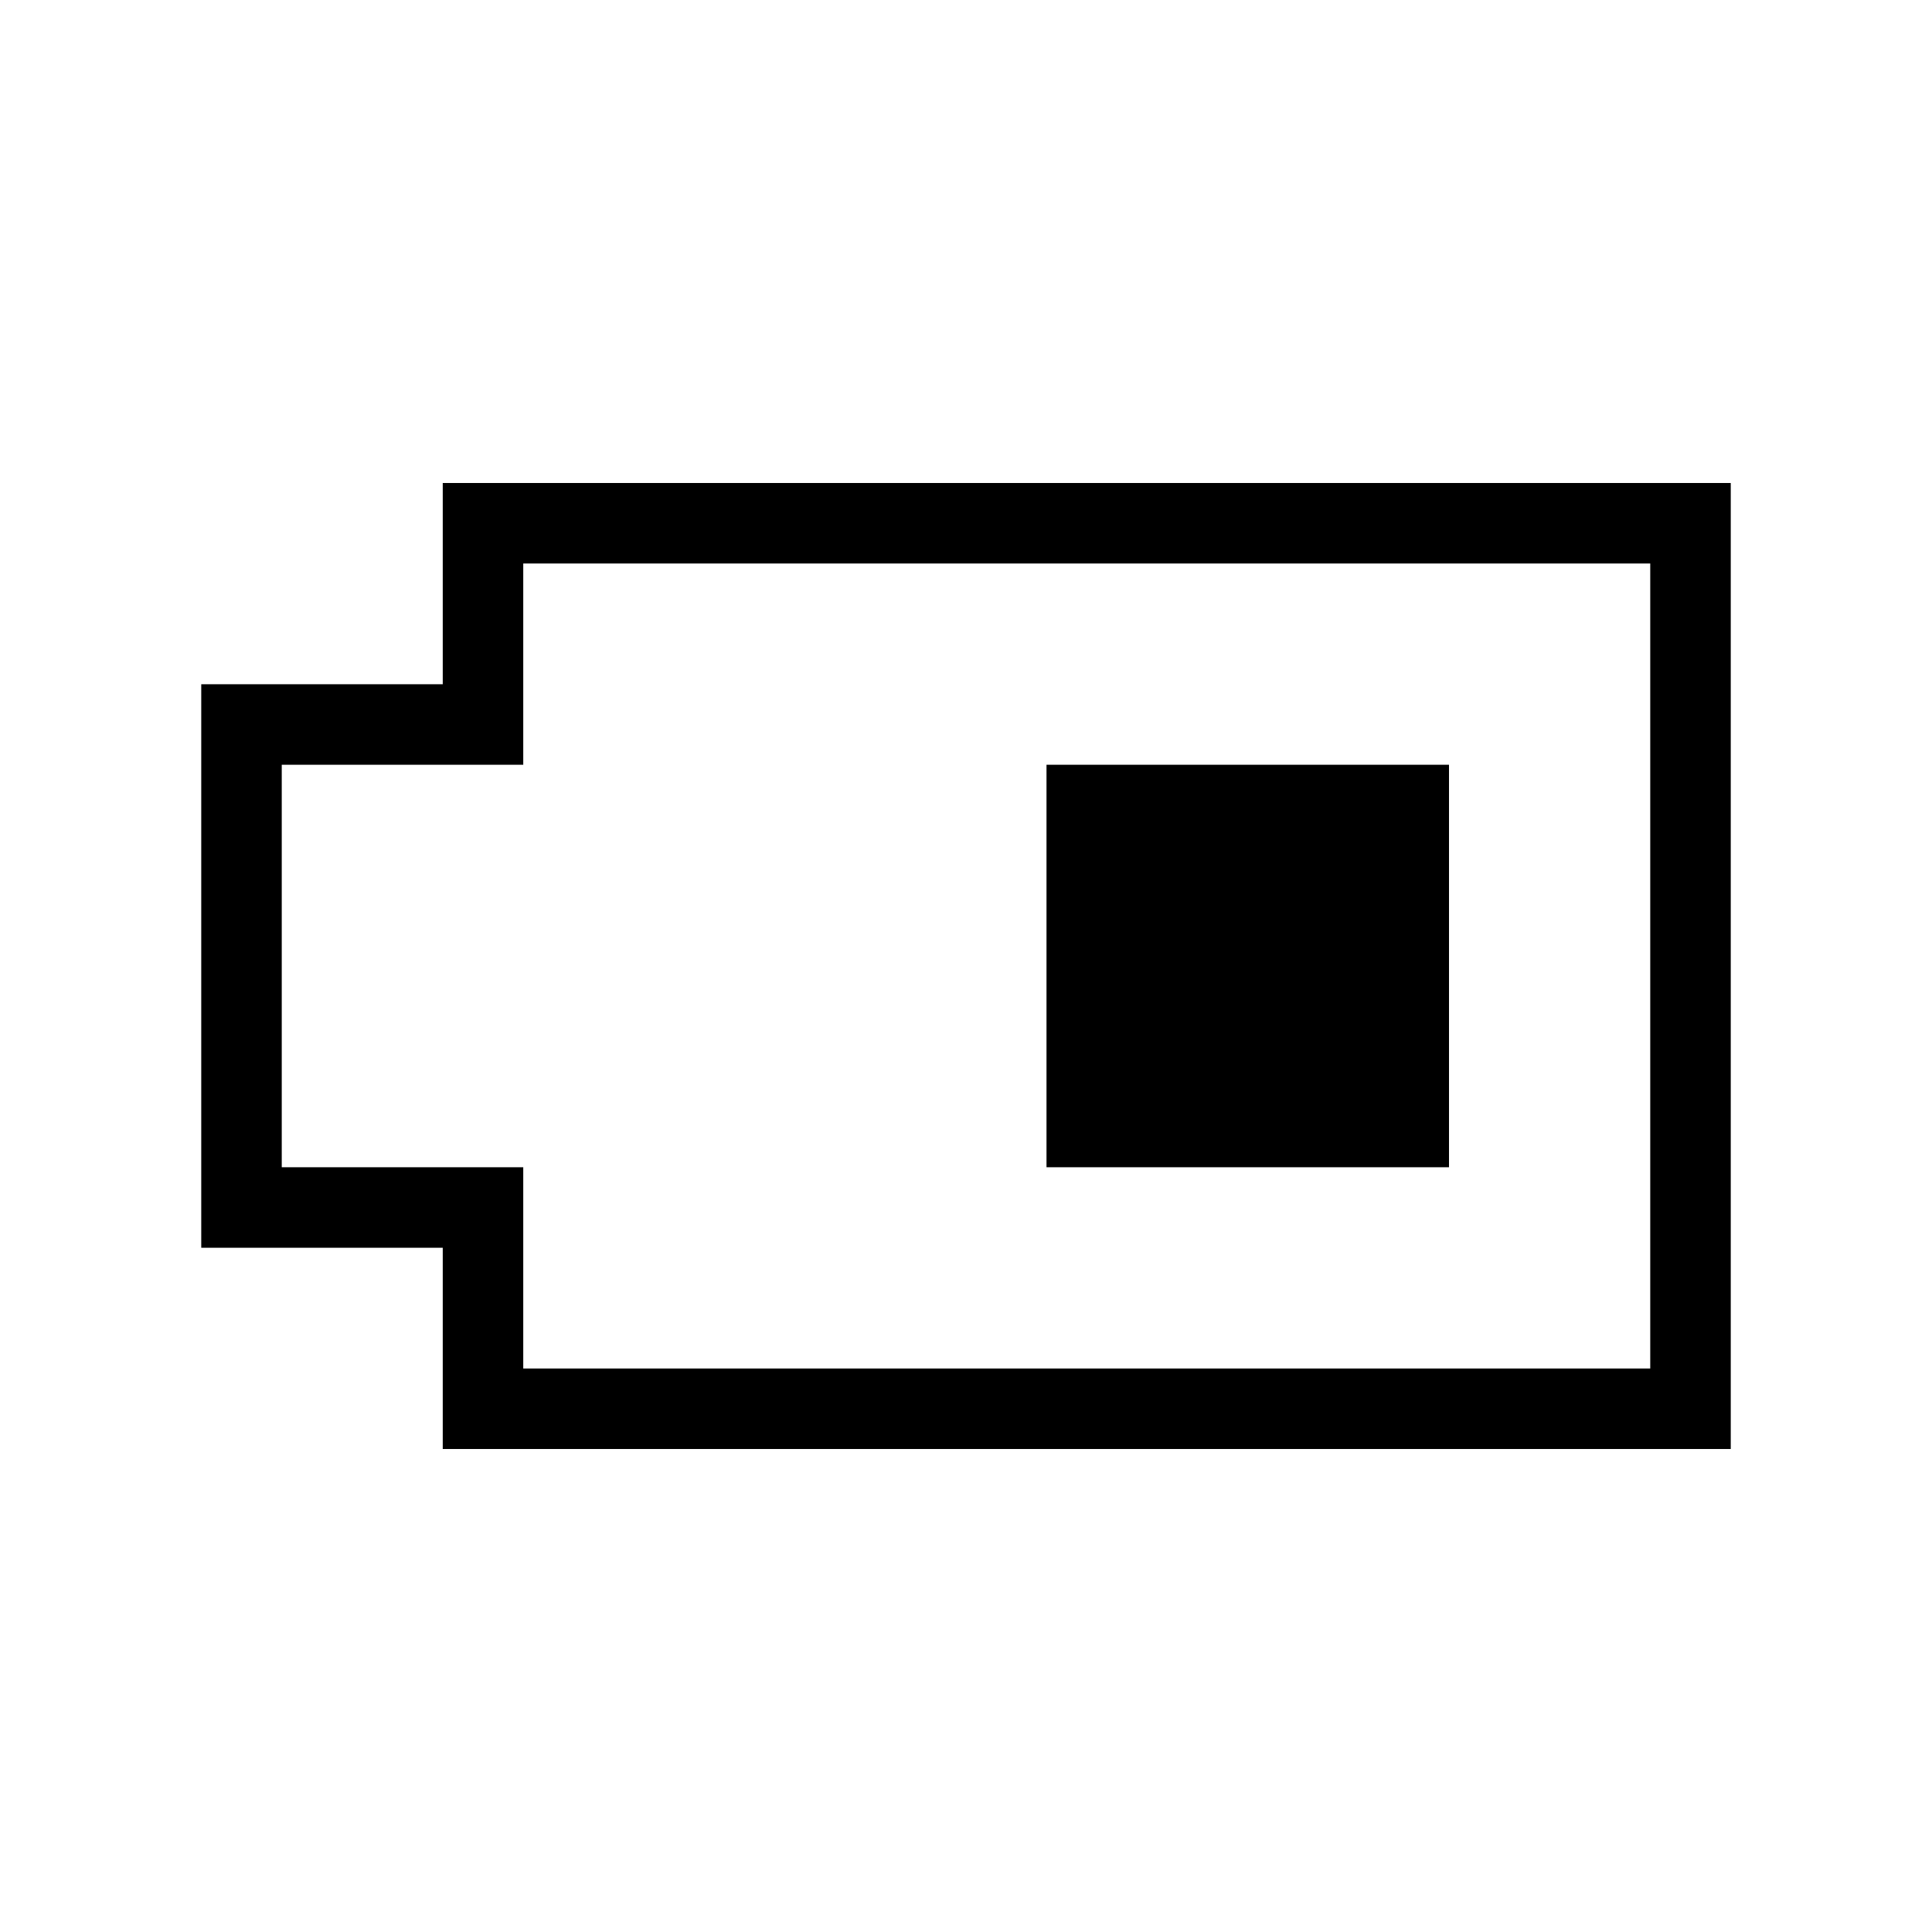
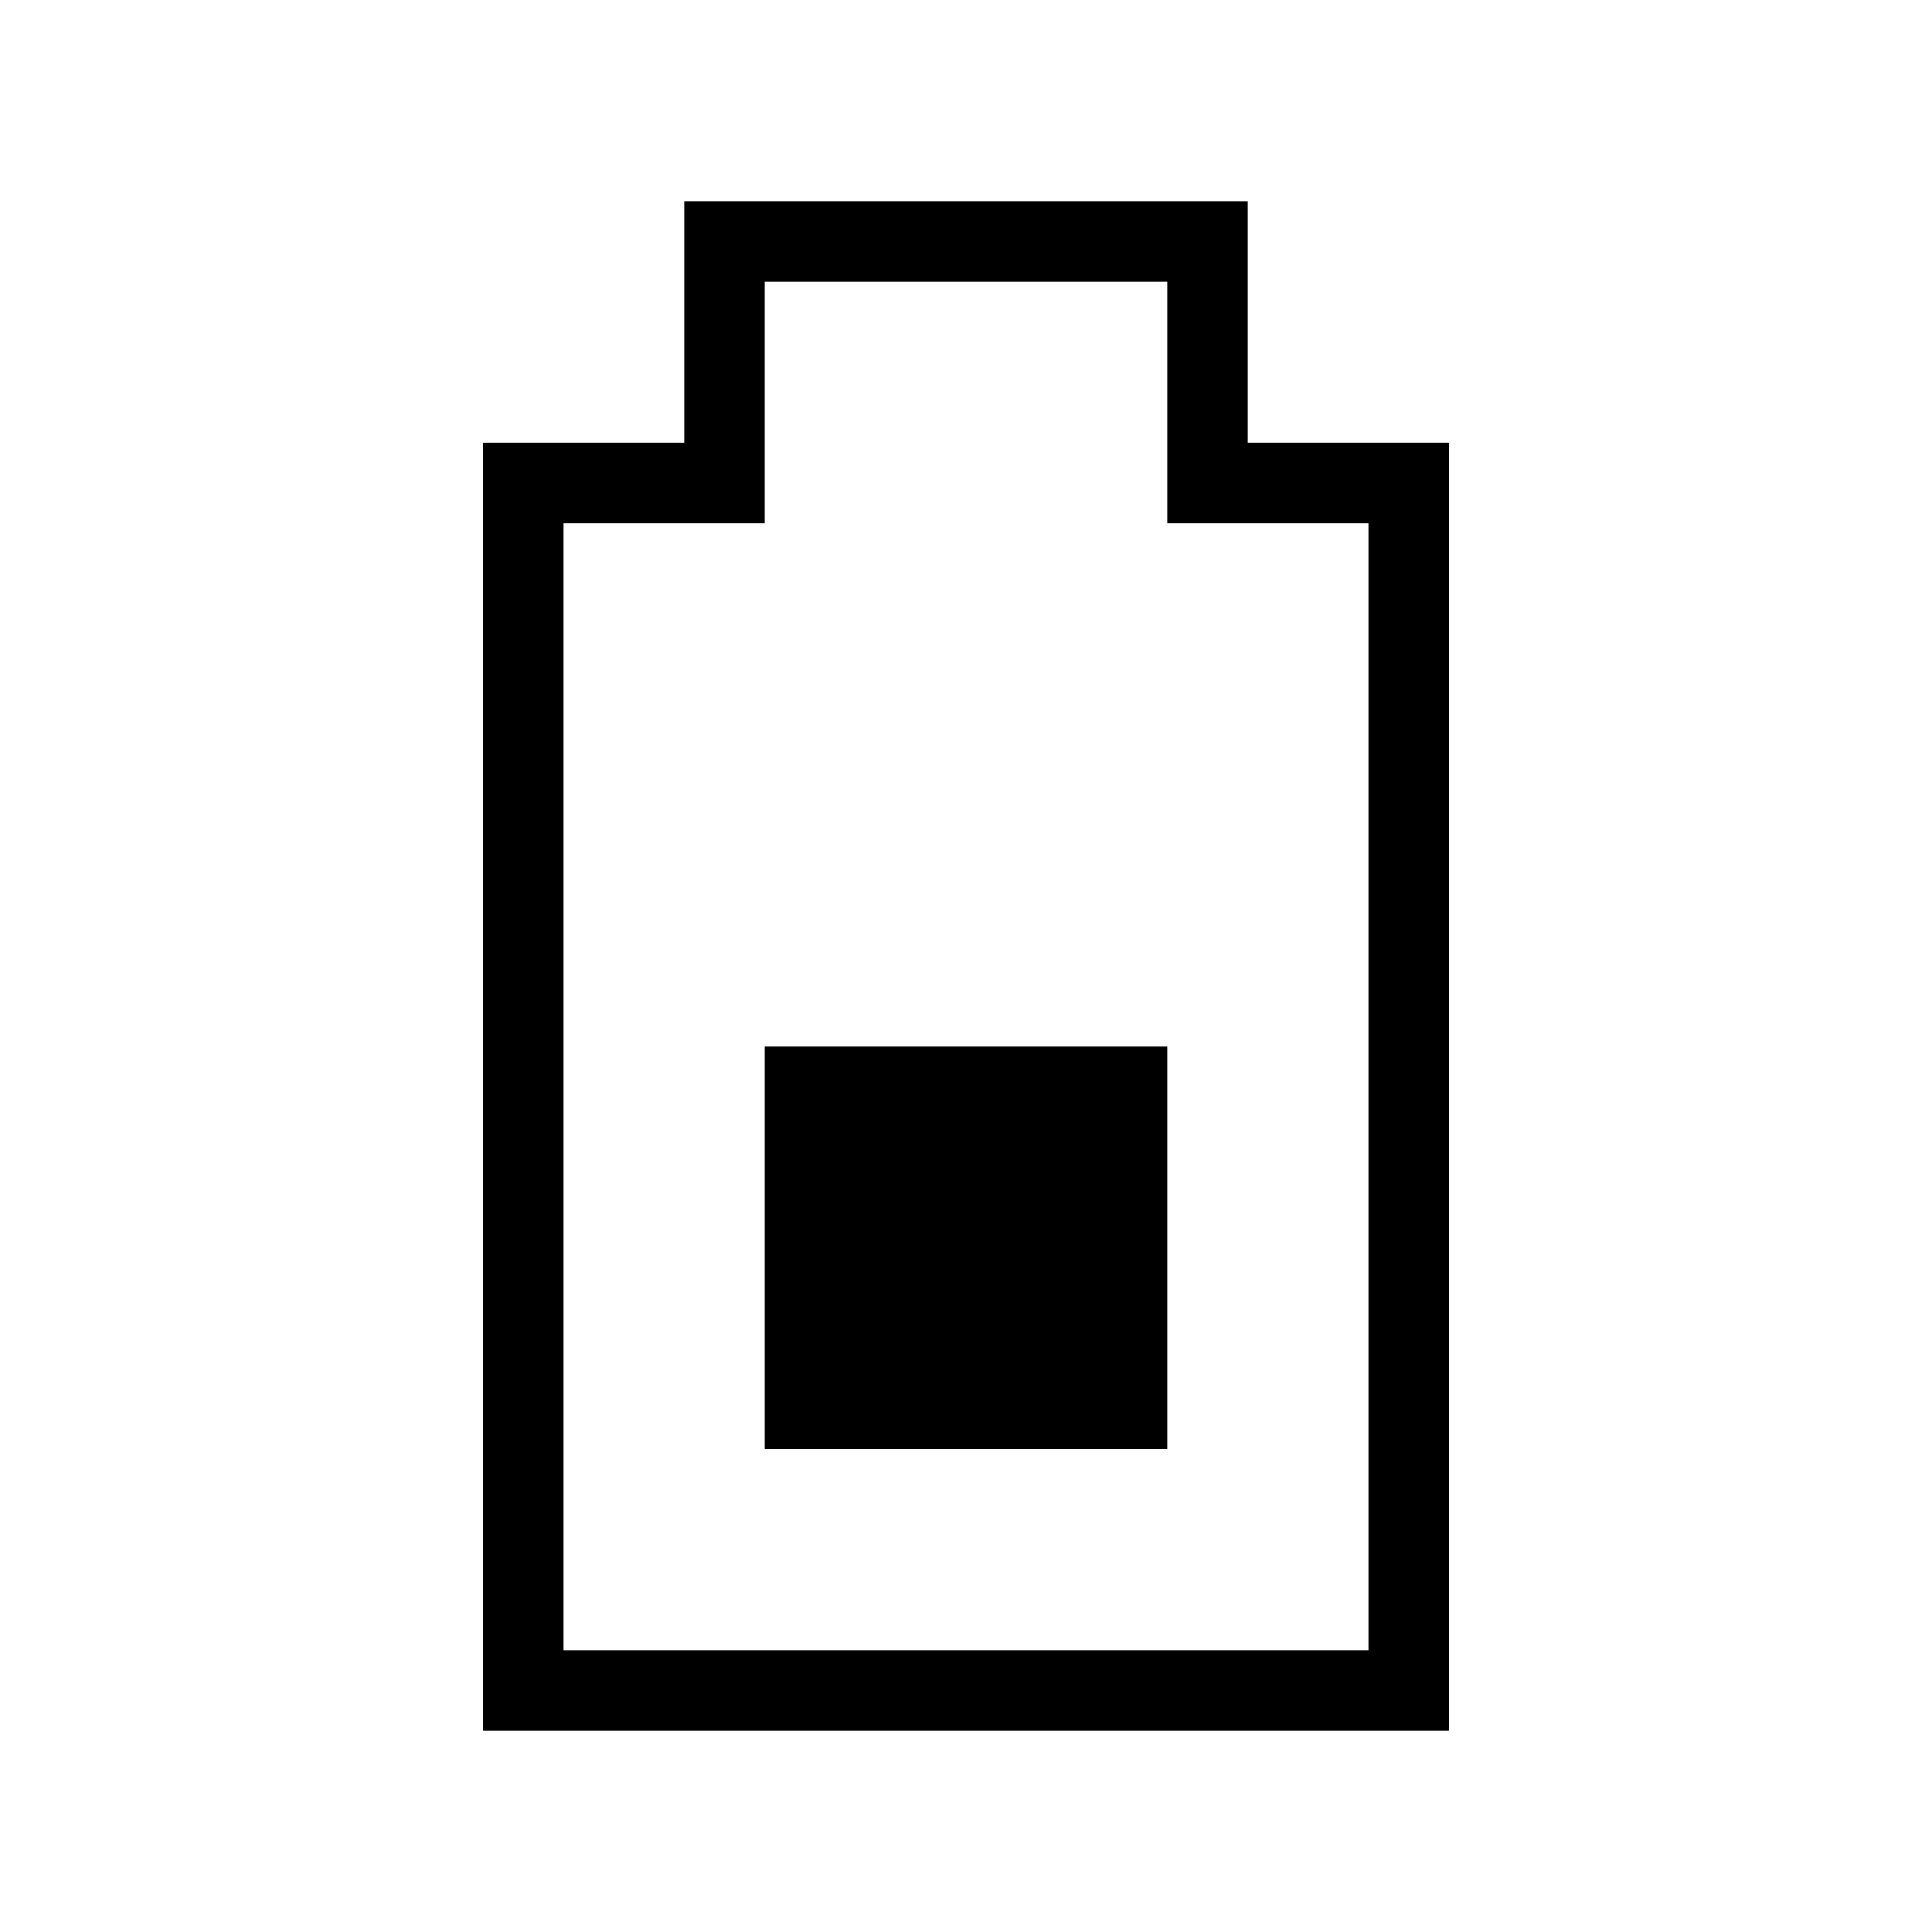
- <svg xmlns="http://www.w3.org/2000/svg" height="48" viewBox="0 0 48 48" width="48">
-   <path d="M0 0h48v48H0z" fill="none" />
+ <svg xmlns="http://www.w3.org/2000/svg" version="1.1" id="Ebene_1" x="0px" y="0px" viewBox="0 0 48 48" style="enable-background:new 0 0 48 48;" xml:space="preserve">
+   <style type="text/css">
+ 	.st0{fill:none;}
+ </style>
+   <path class="st0" d="M0,0h48v48H0V0z" />
  <g id="Shopicon">
-     <path d="M11,17H5v14h6v5h32V12H11V17z M13,14h28v20H13v-5H7V19h6V14z" />
-     <rect x="26" y="19" width="10" height="10" />
+     <path d="M31,11V5H17v6h-5v32h24V11H31z M34,13v28H14V13h5V7h10v6H34z" />
+     <rect x="19" y="26" width="10" height="10" />
  </g>
</svg>
